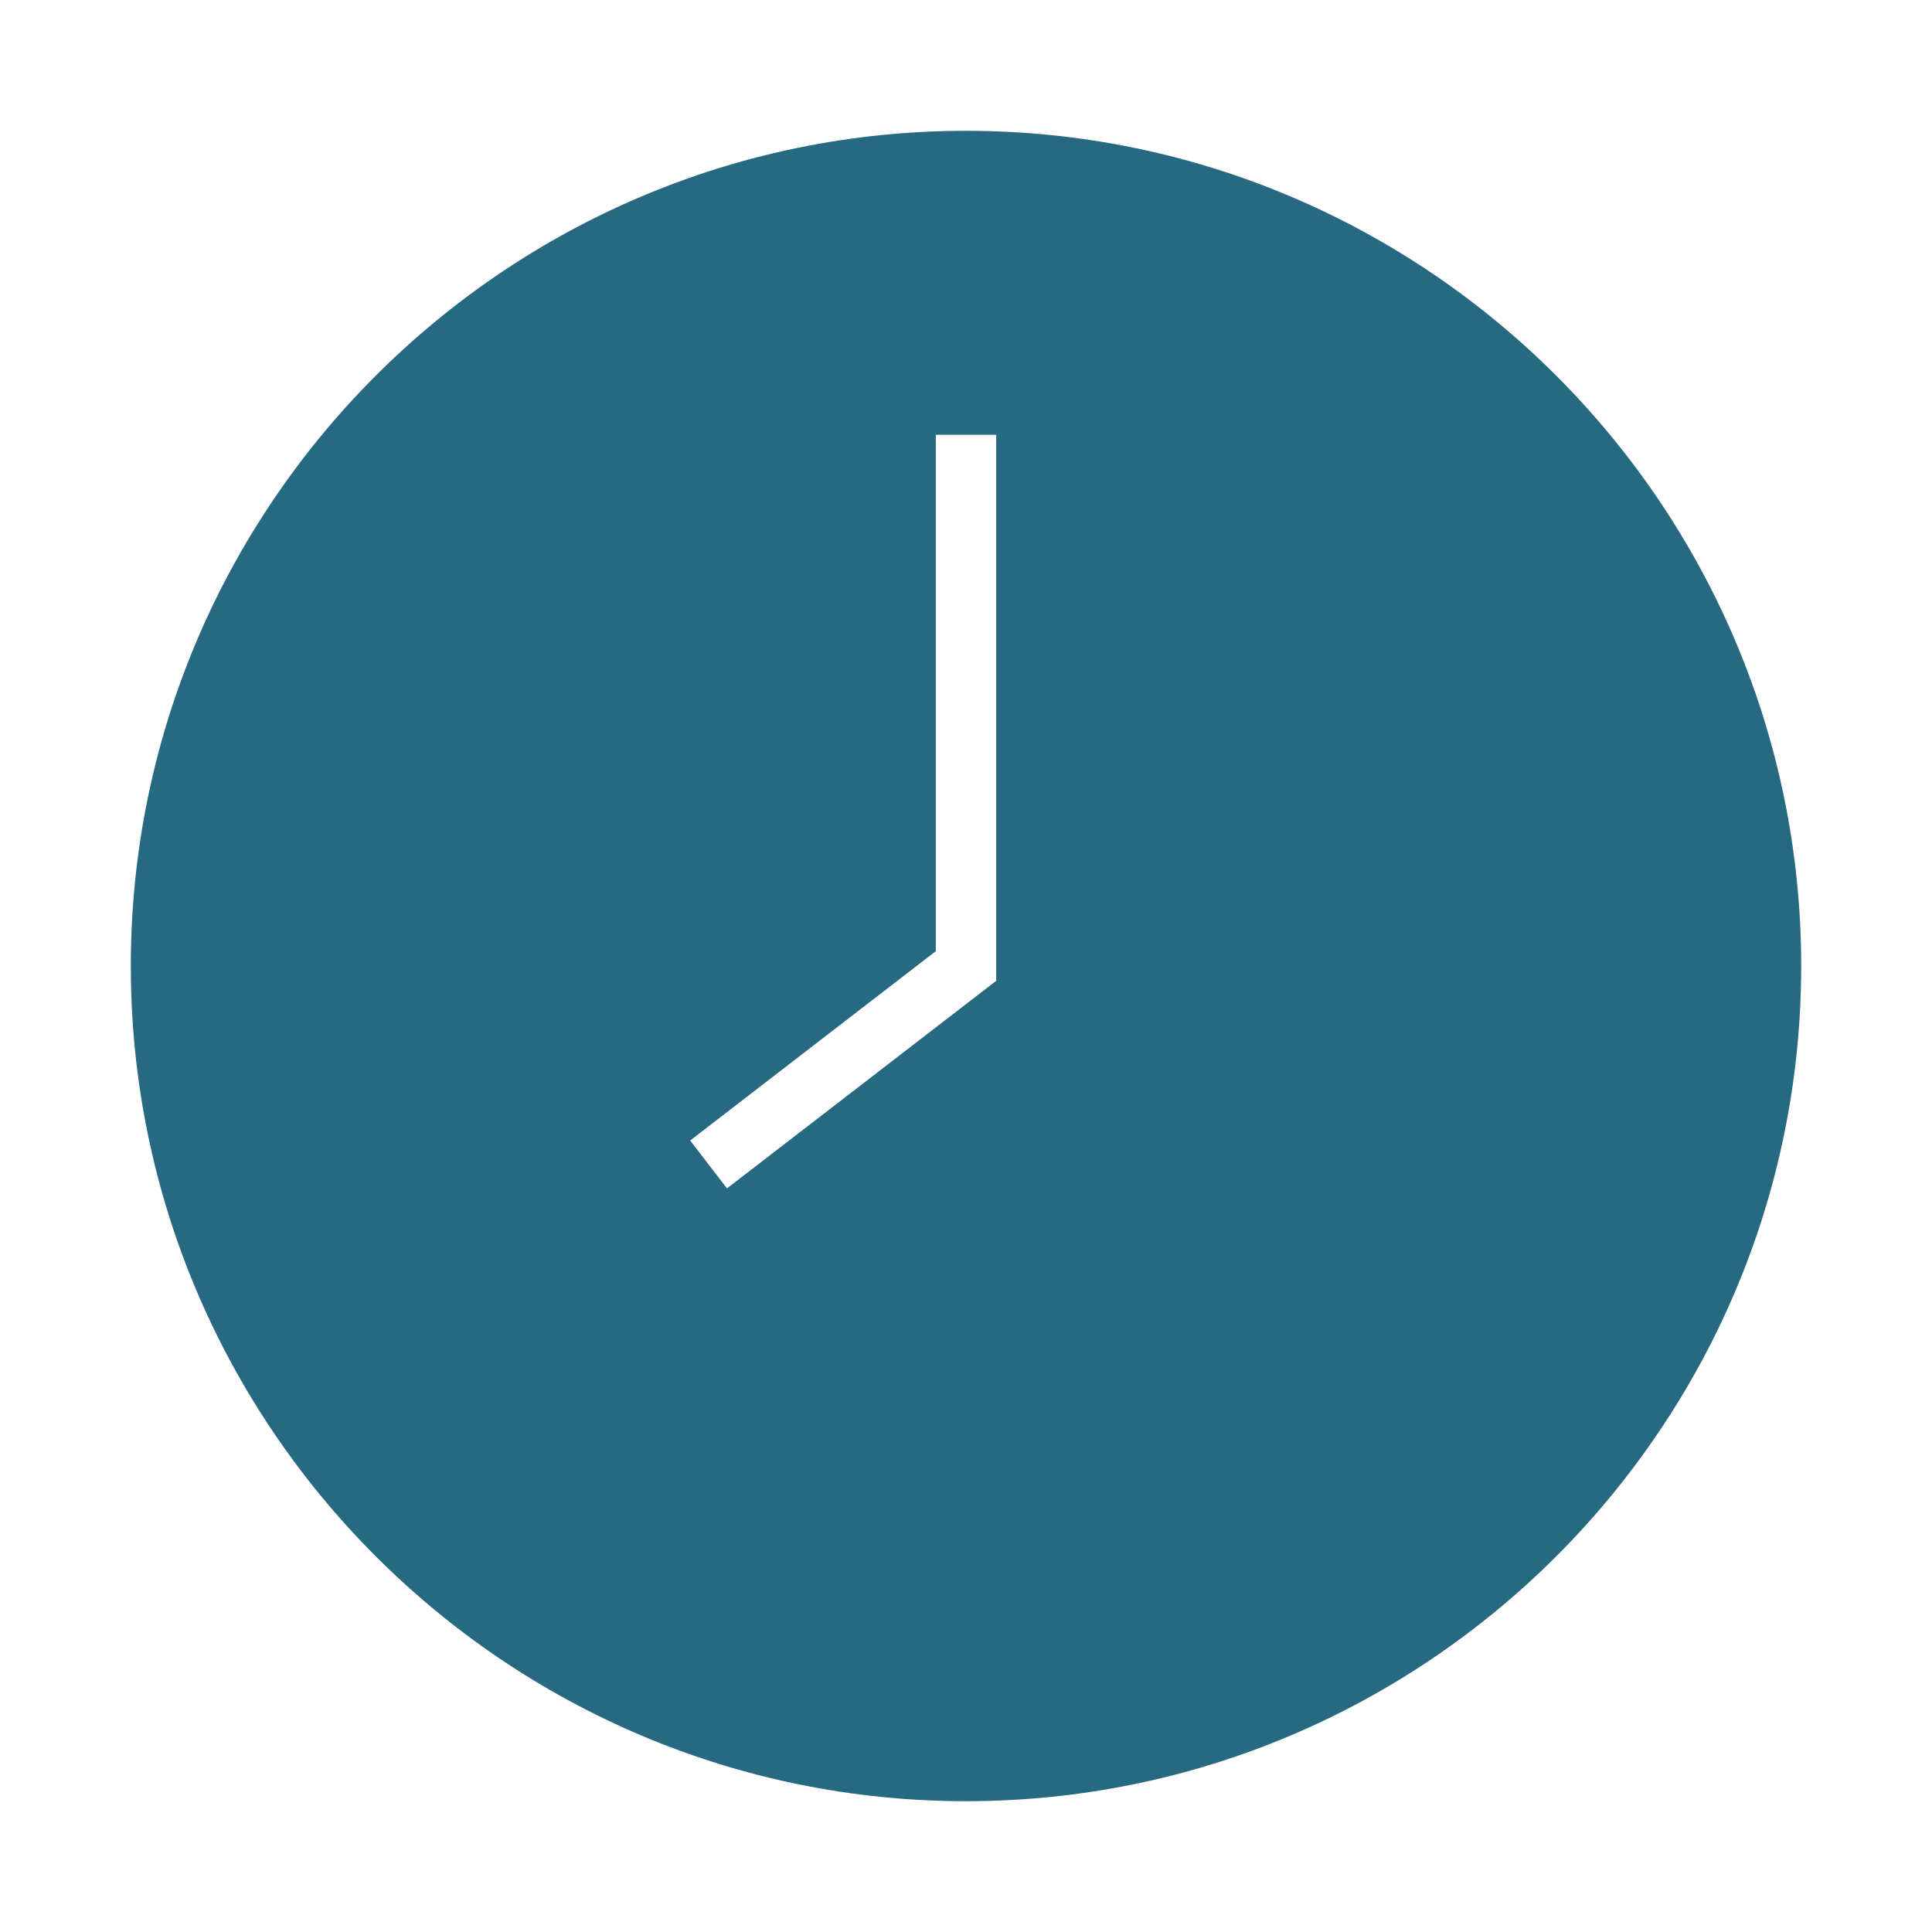
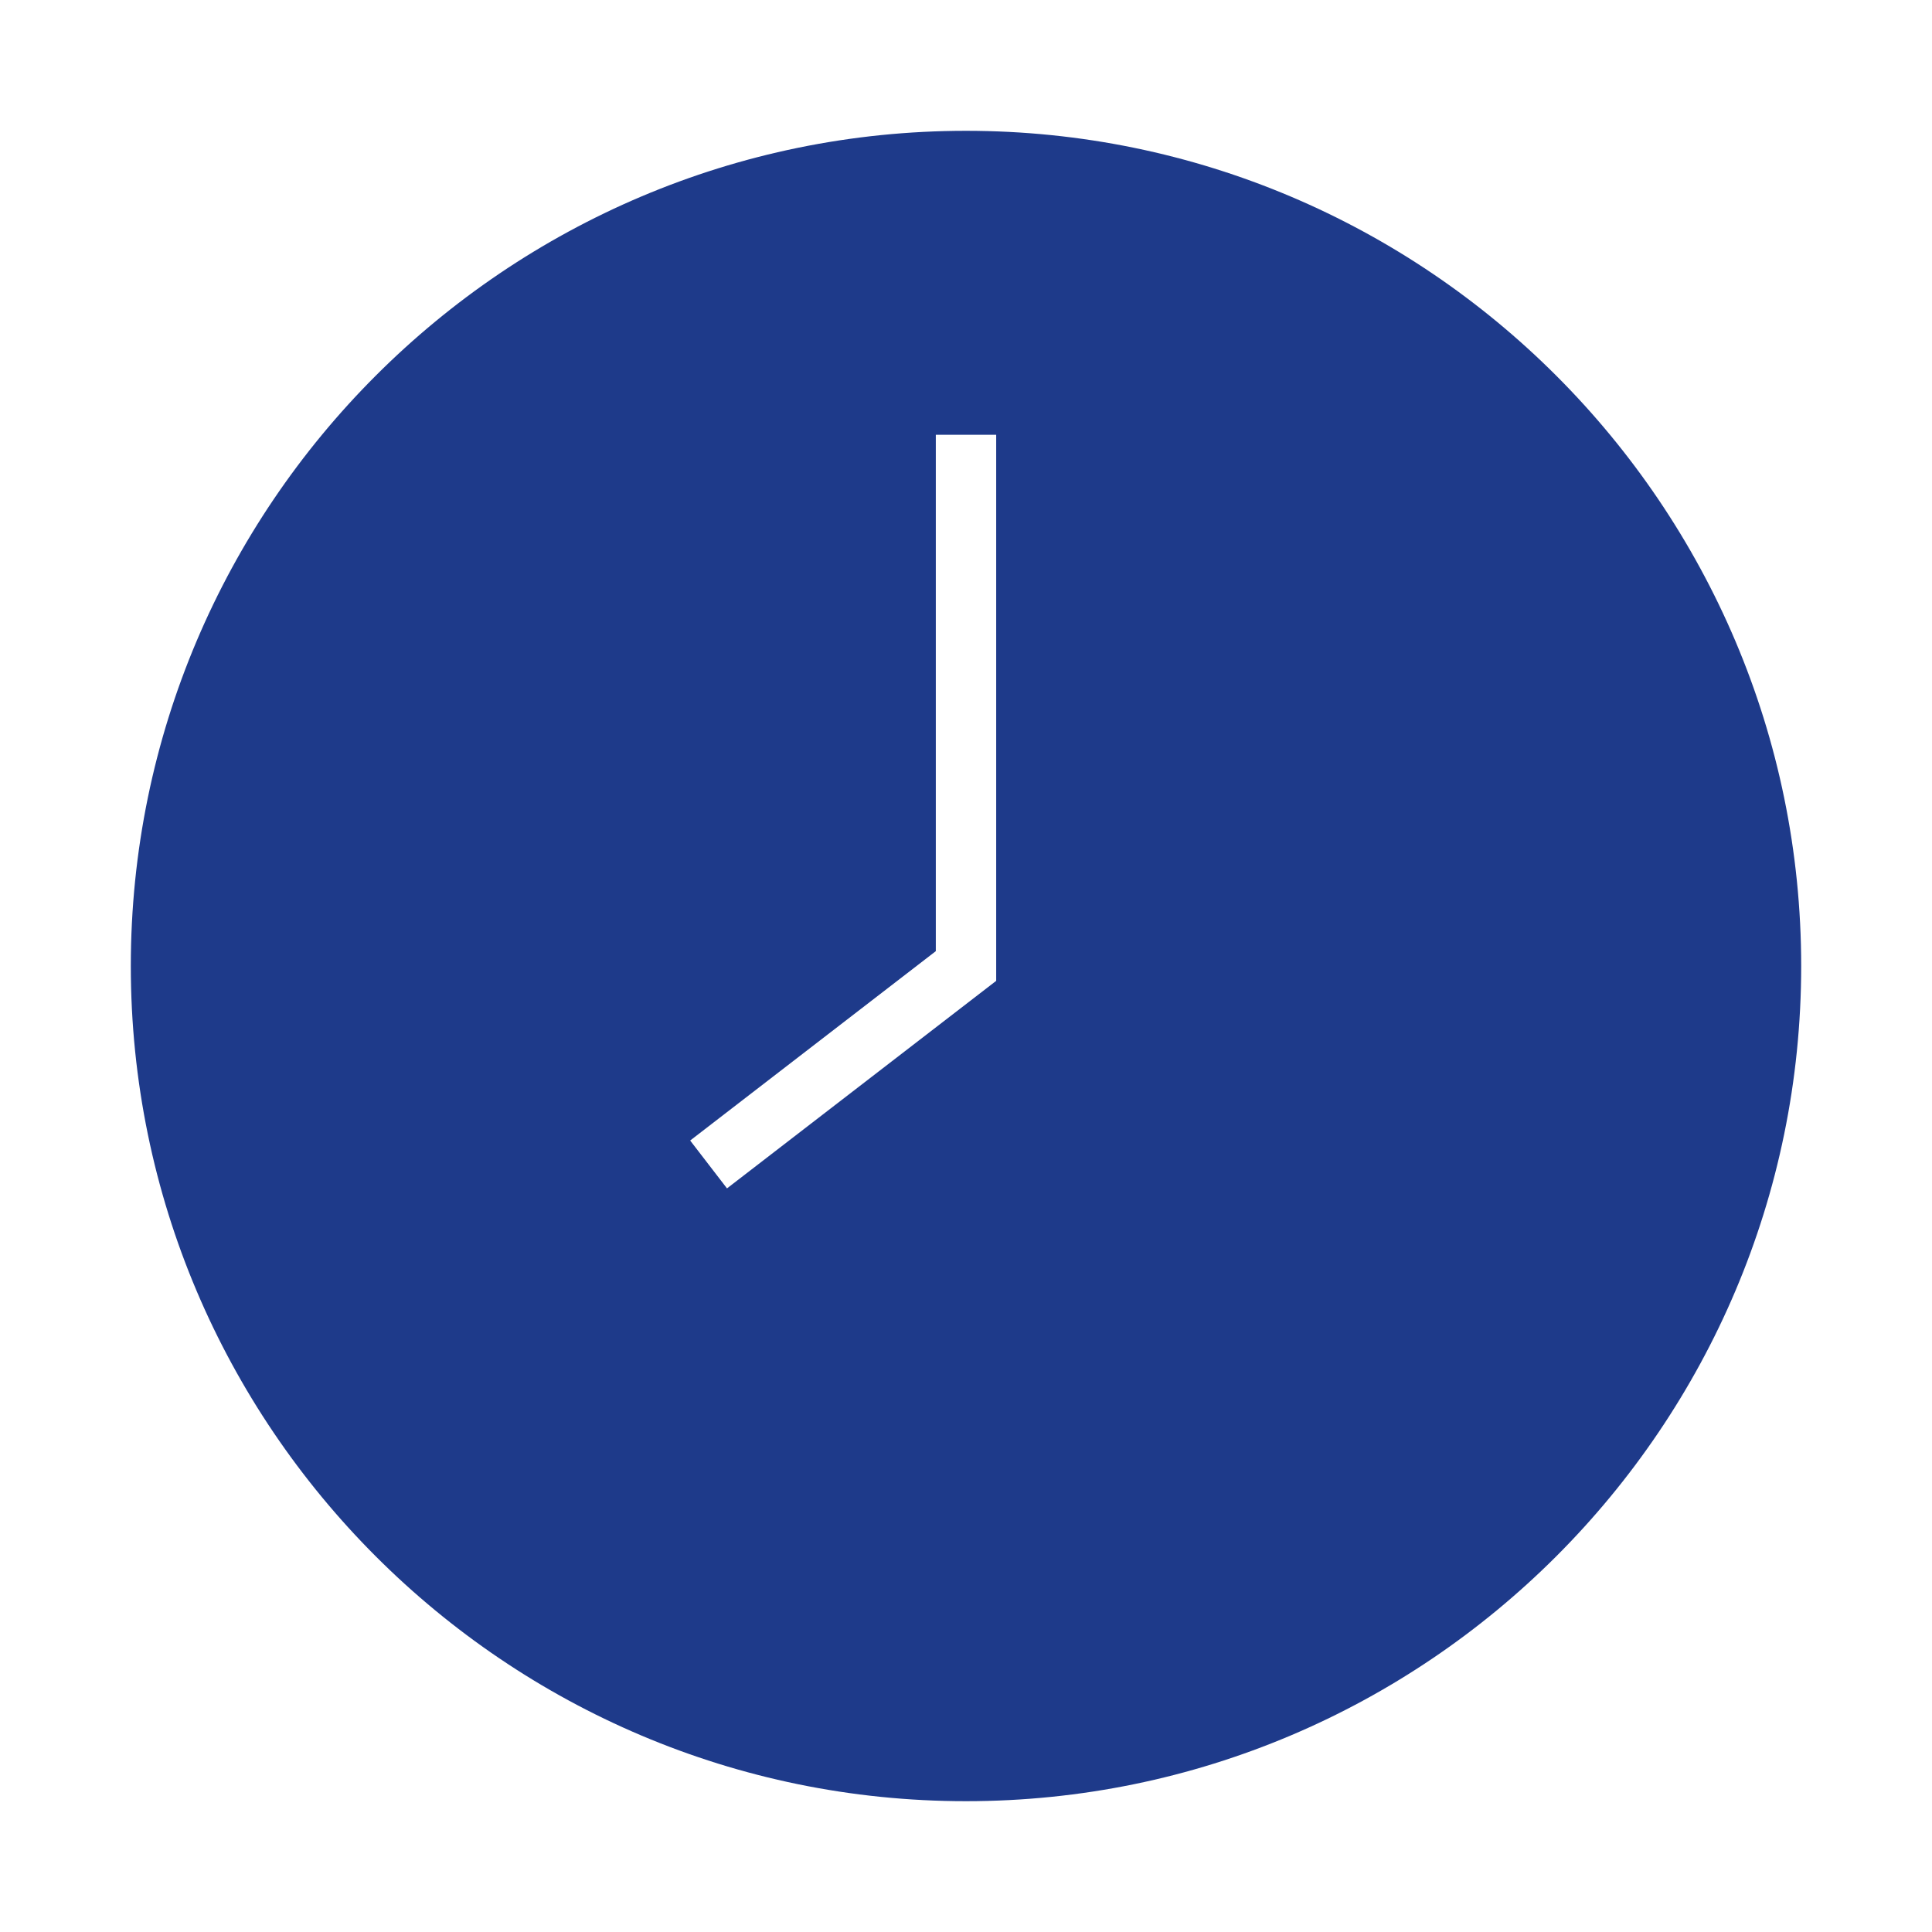
- <svg xmlns="http://www.w3.org/2000/svg" height="100px" width="100px" fill="#266980" version="1.1" x="0px" y="0px" viewBox="0 0 96 96" enable-background="new 0 0 96 96" xml:space="preserve">
+ <svg xmlns="http://www.w3.org/2000/svg" height="100px" width="100px" fill="#1E3A8A" version="1.1" x="0px" y="0px" viewBox="0 0 96 96" enable-background="new 0 0 96 96" xml:space="preserve">
  <path d="M48,6.5C25.117,6.5,6.5,25.117,6.5,48S25.117,89.5,48,89.5S89.5,70.883,89.5,48S70.883,6.5,48,6.5z M49.5,48.738  L36.124,59.05l-1.83-2.378l12.206-9.41V21.603h3V48.738z" />
</svg>
